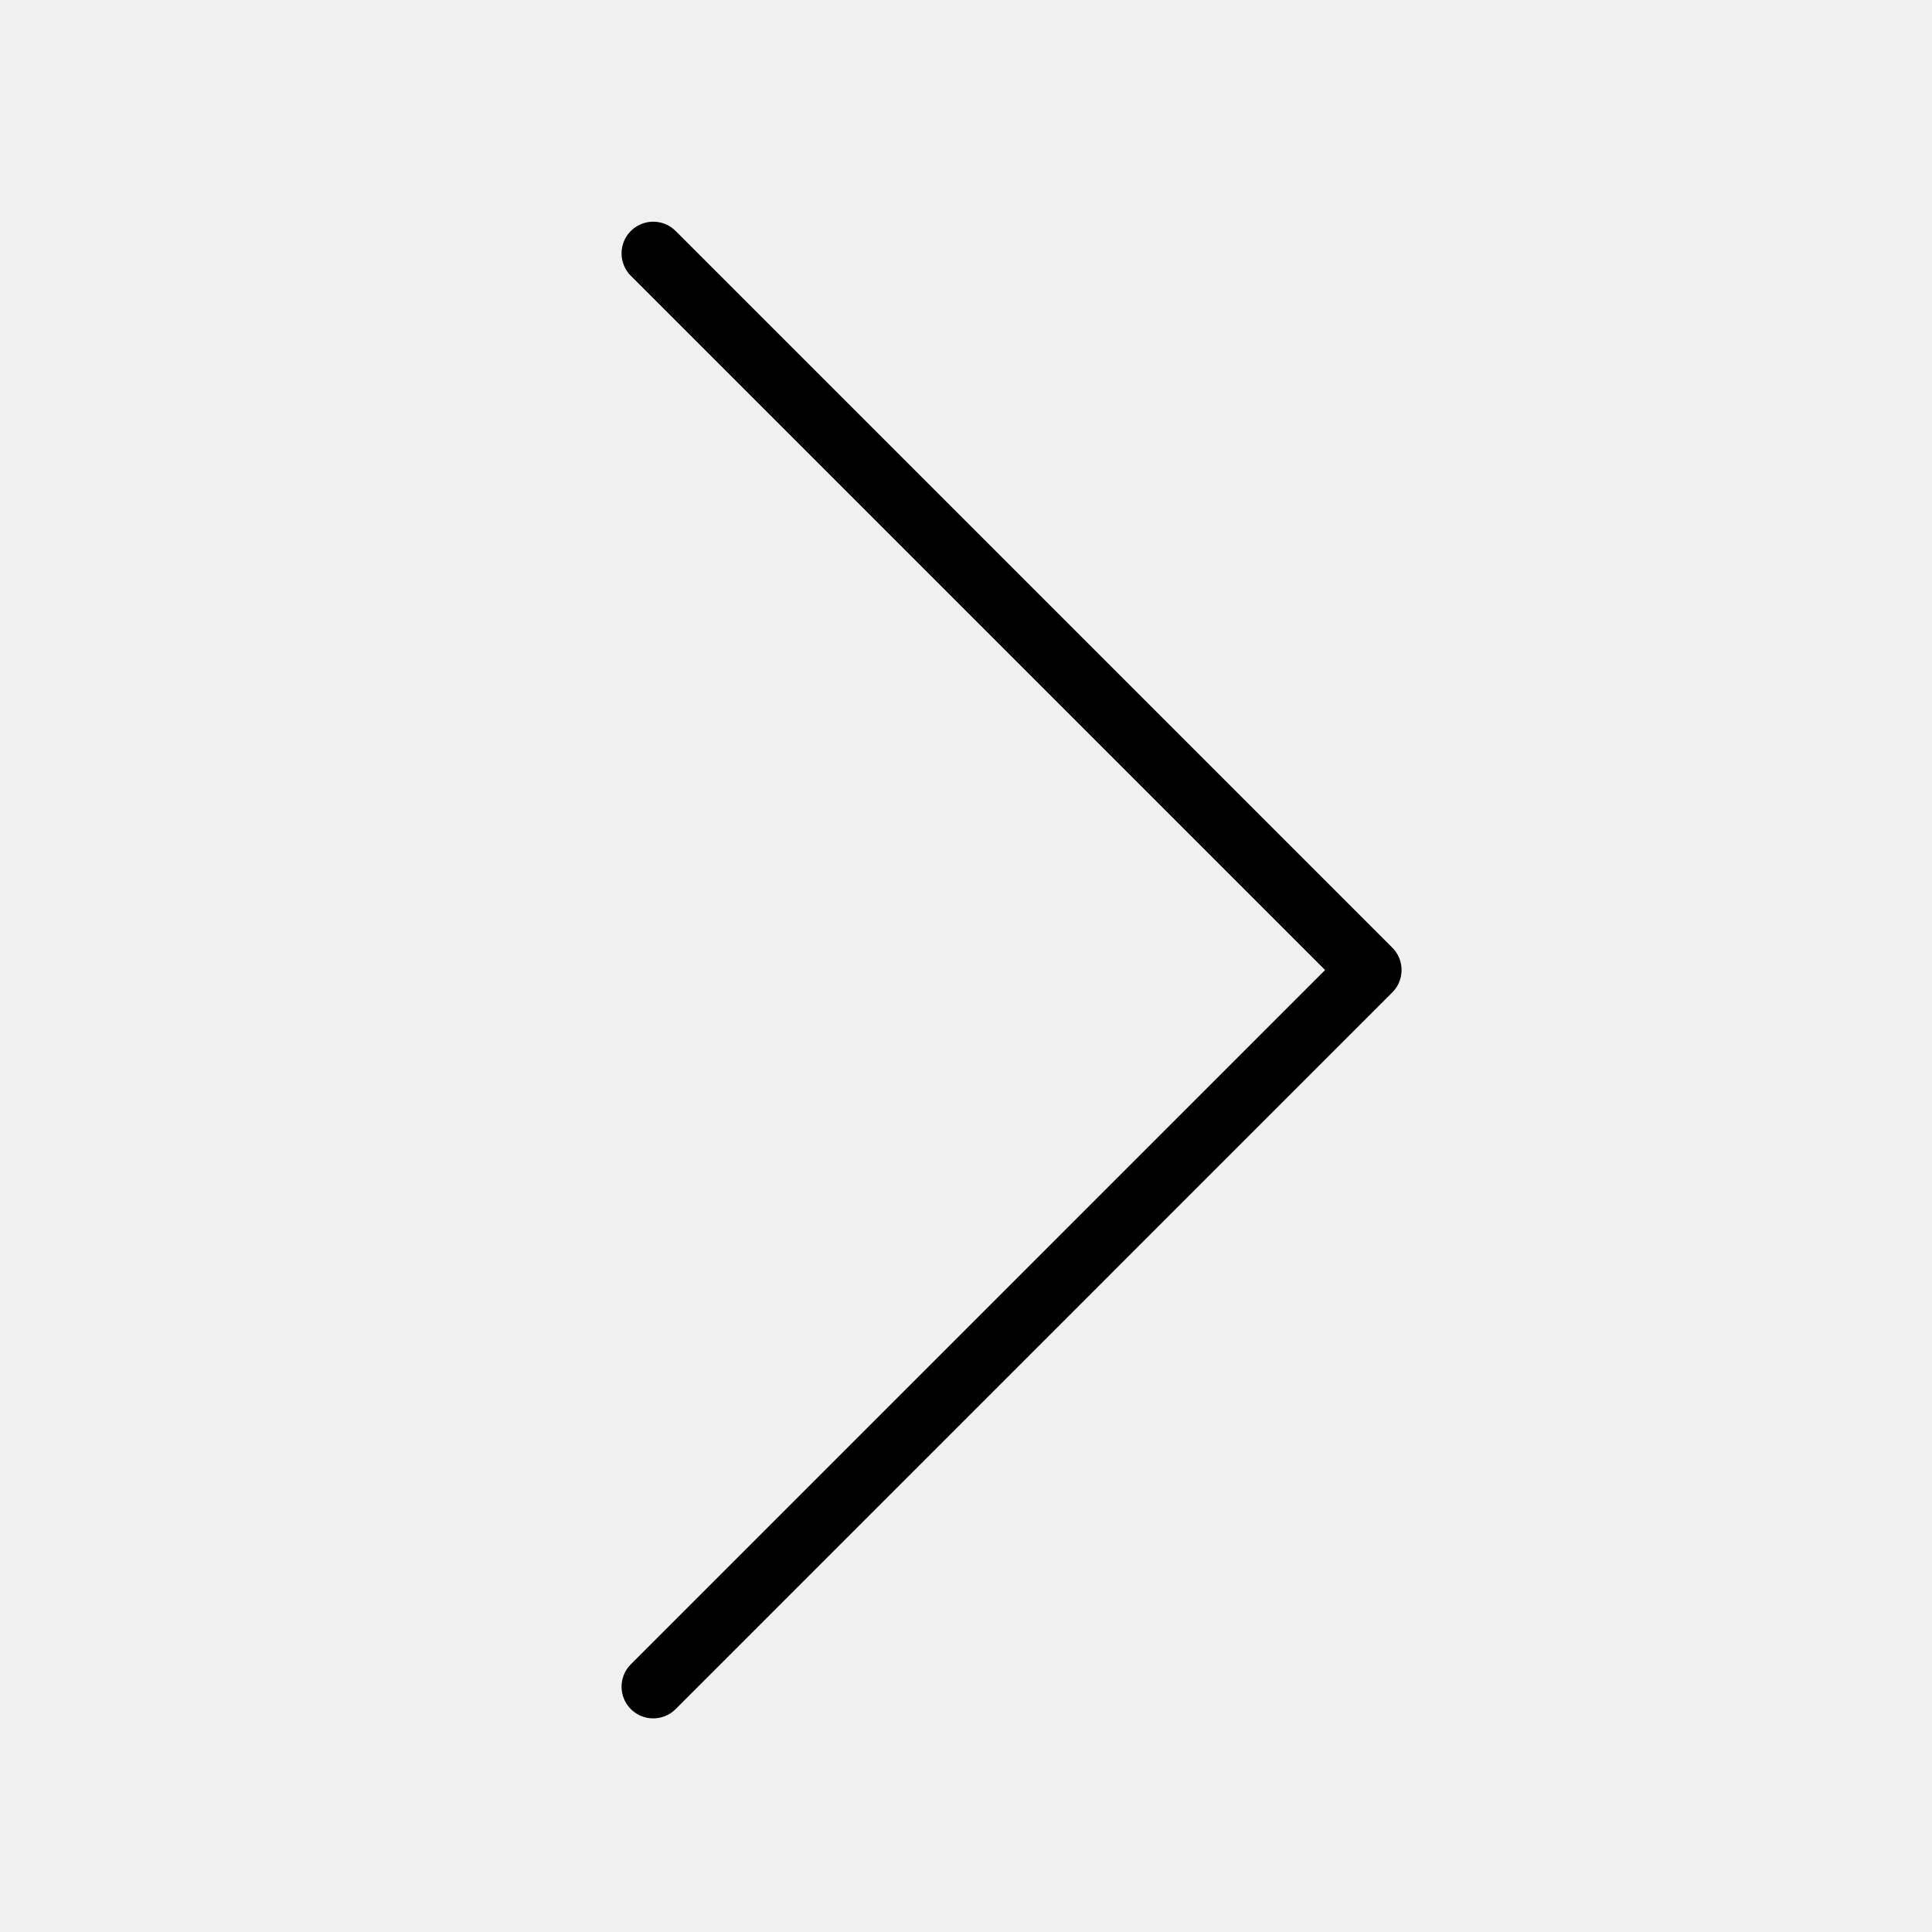
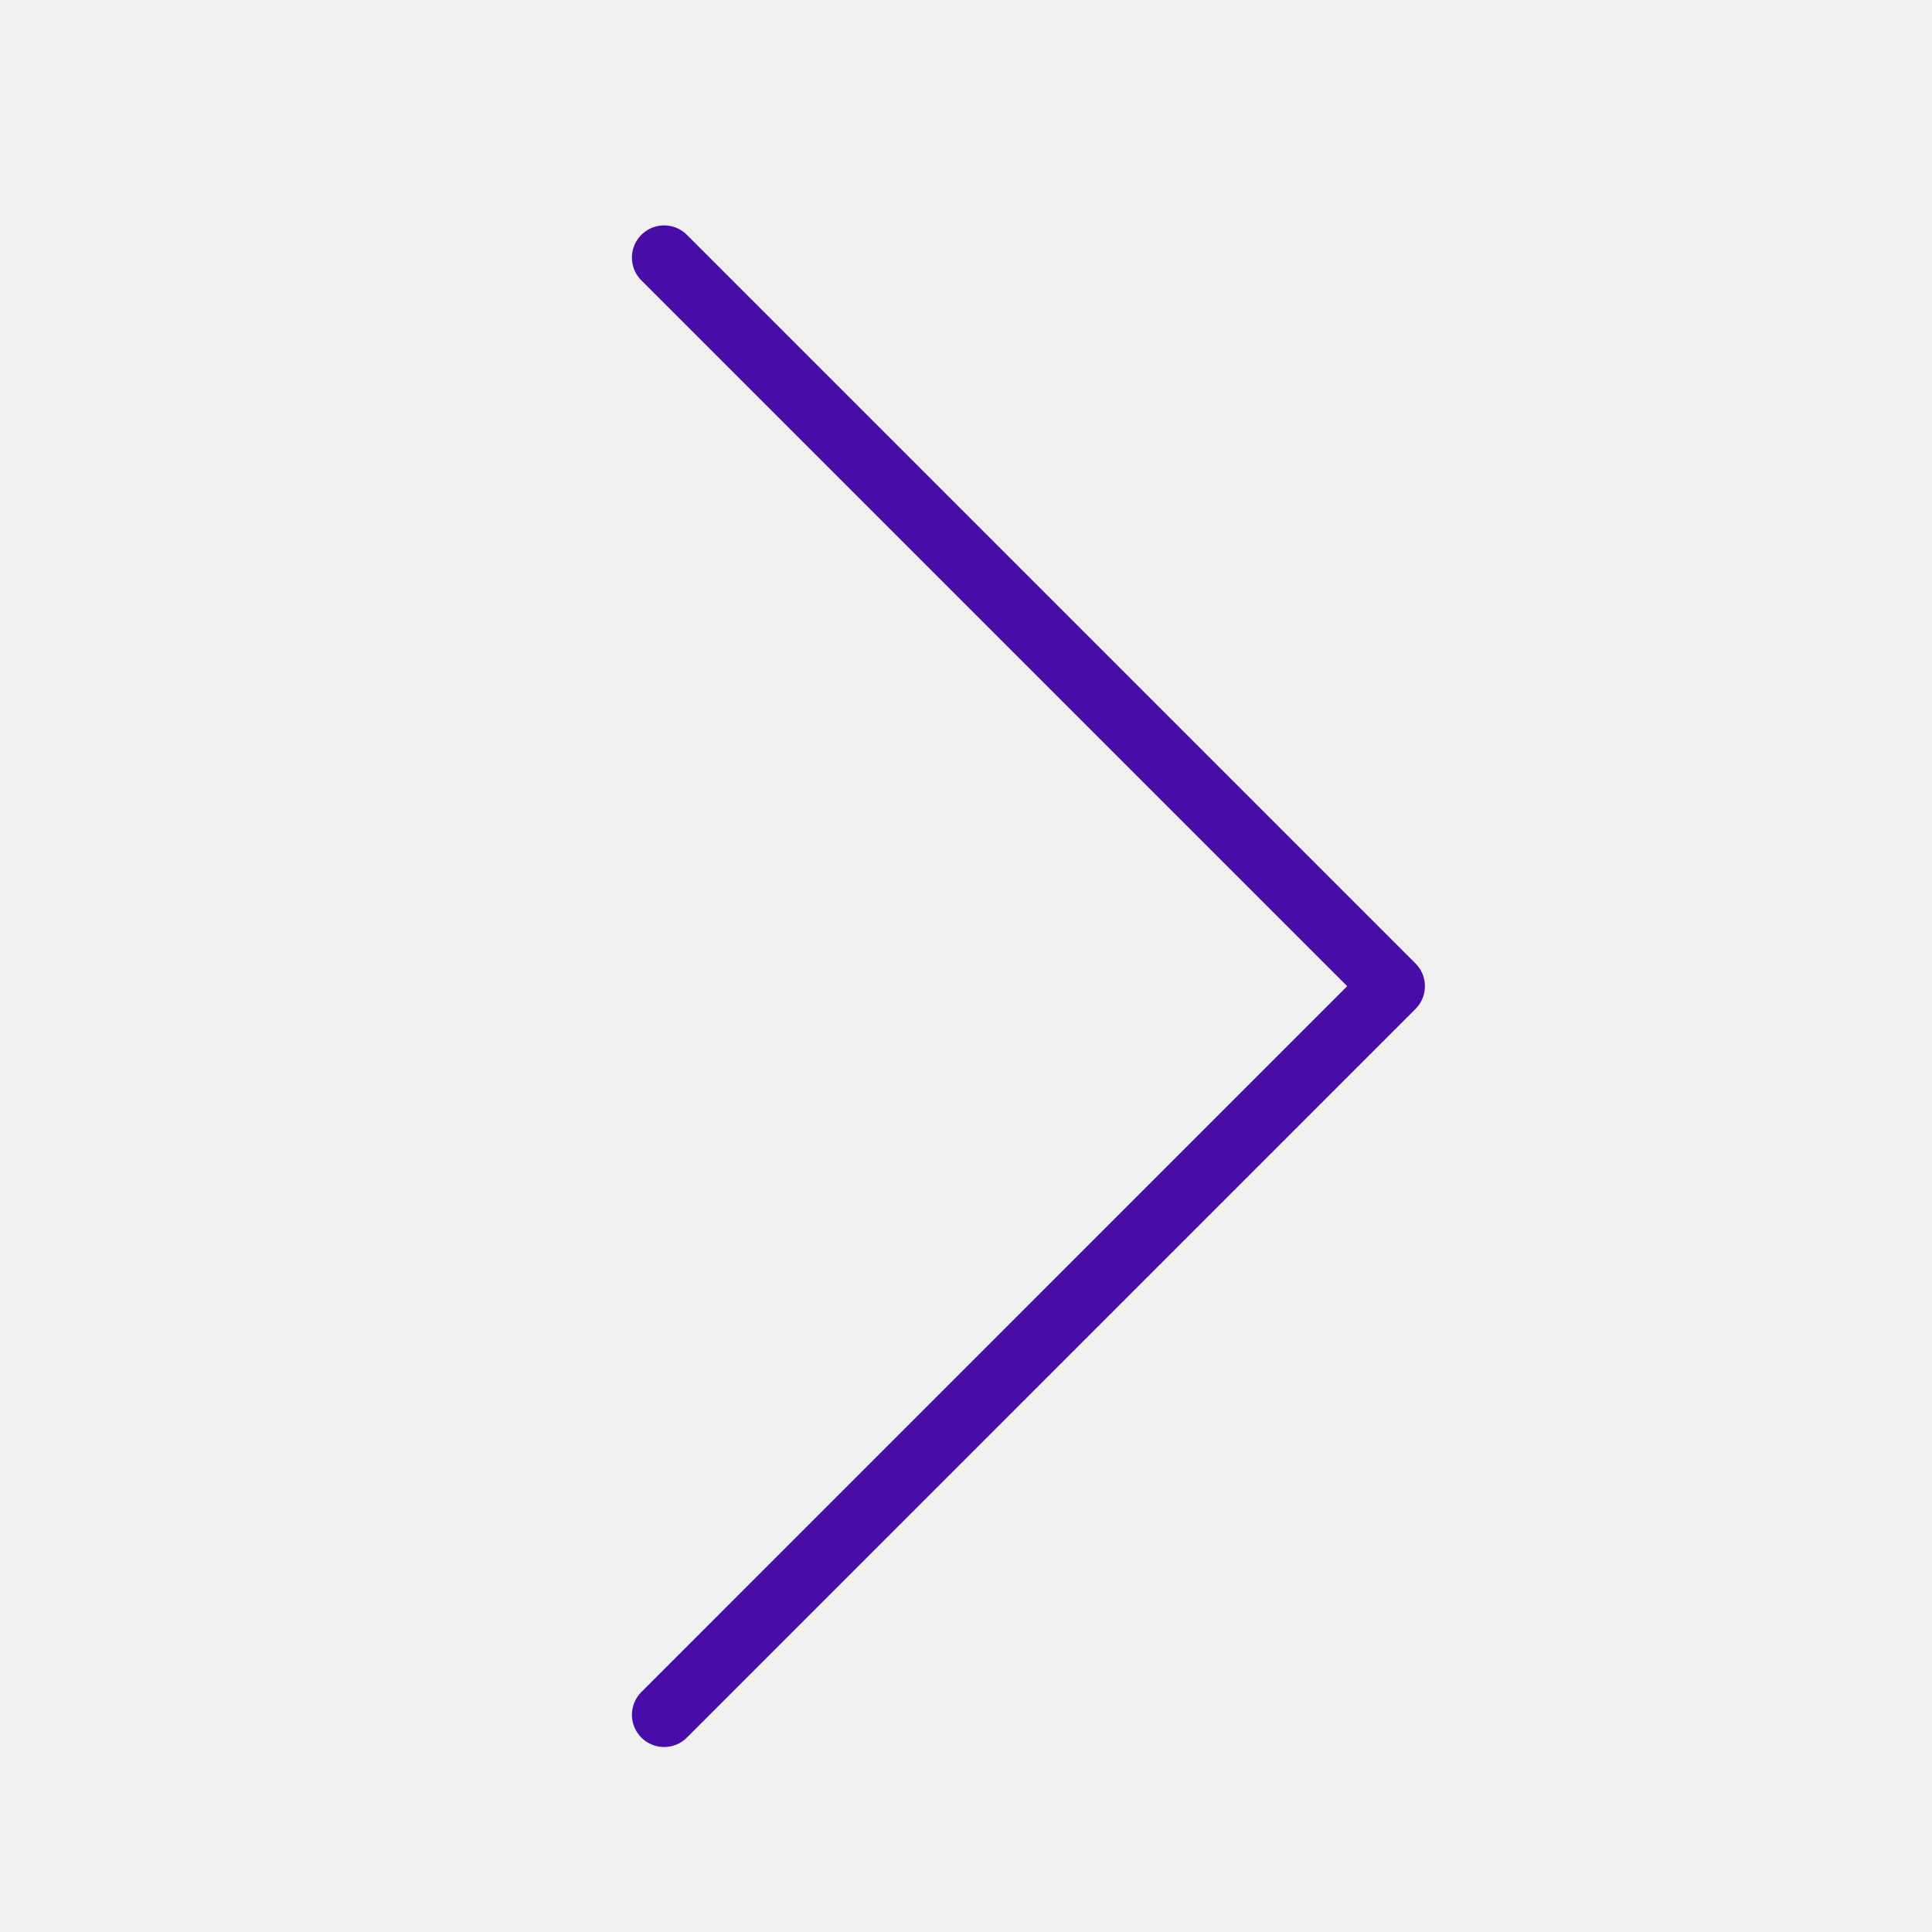
- <svg xmlns="http://www.w3.org/2000/svg" width="61" height="61" viewBox="0 0 61 61" fill="none">
-   <mask id="mask0_1783_1769" style="mask-type:alpha" maskUnits="userSpaceOnUse" x="0" y="0" width="61" height="61">
-     <rect width="61" height="61" fill="white" />
+ <svg xmlns="http://www.w3.org/2000/svg" width="60" height="60" viewBox="0 0 60 60" fill="none">
+   <mask id="mask0_2198_8122" style="mask-type:alpha" maskUnits="userSpaceOnUse" x="0" y="0" width="60" height="60">
+     <rect width="60" height="60" fill="#480DA7" />
  </mask>
-   <g mask="url(#mask0_1783_1769)">
-     <path d="M20.625 8L43.252 30.627L20.625 53.255" stroke="black" stroke-width="2" stroke-linecap="round" stroke-linejoin="round" />
+   <g mask="url(#mask0_2198_8122)">
+     <path d="M20.625 8L43.252 30.627L20.625 53.255" stroke="#480DA7" stroke-width="2" stroke-linecap="round" stroke-linejoin="round" />
  </g>
</svg>
